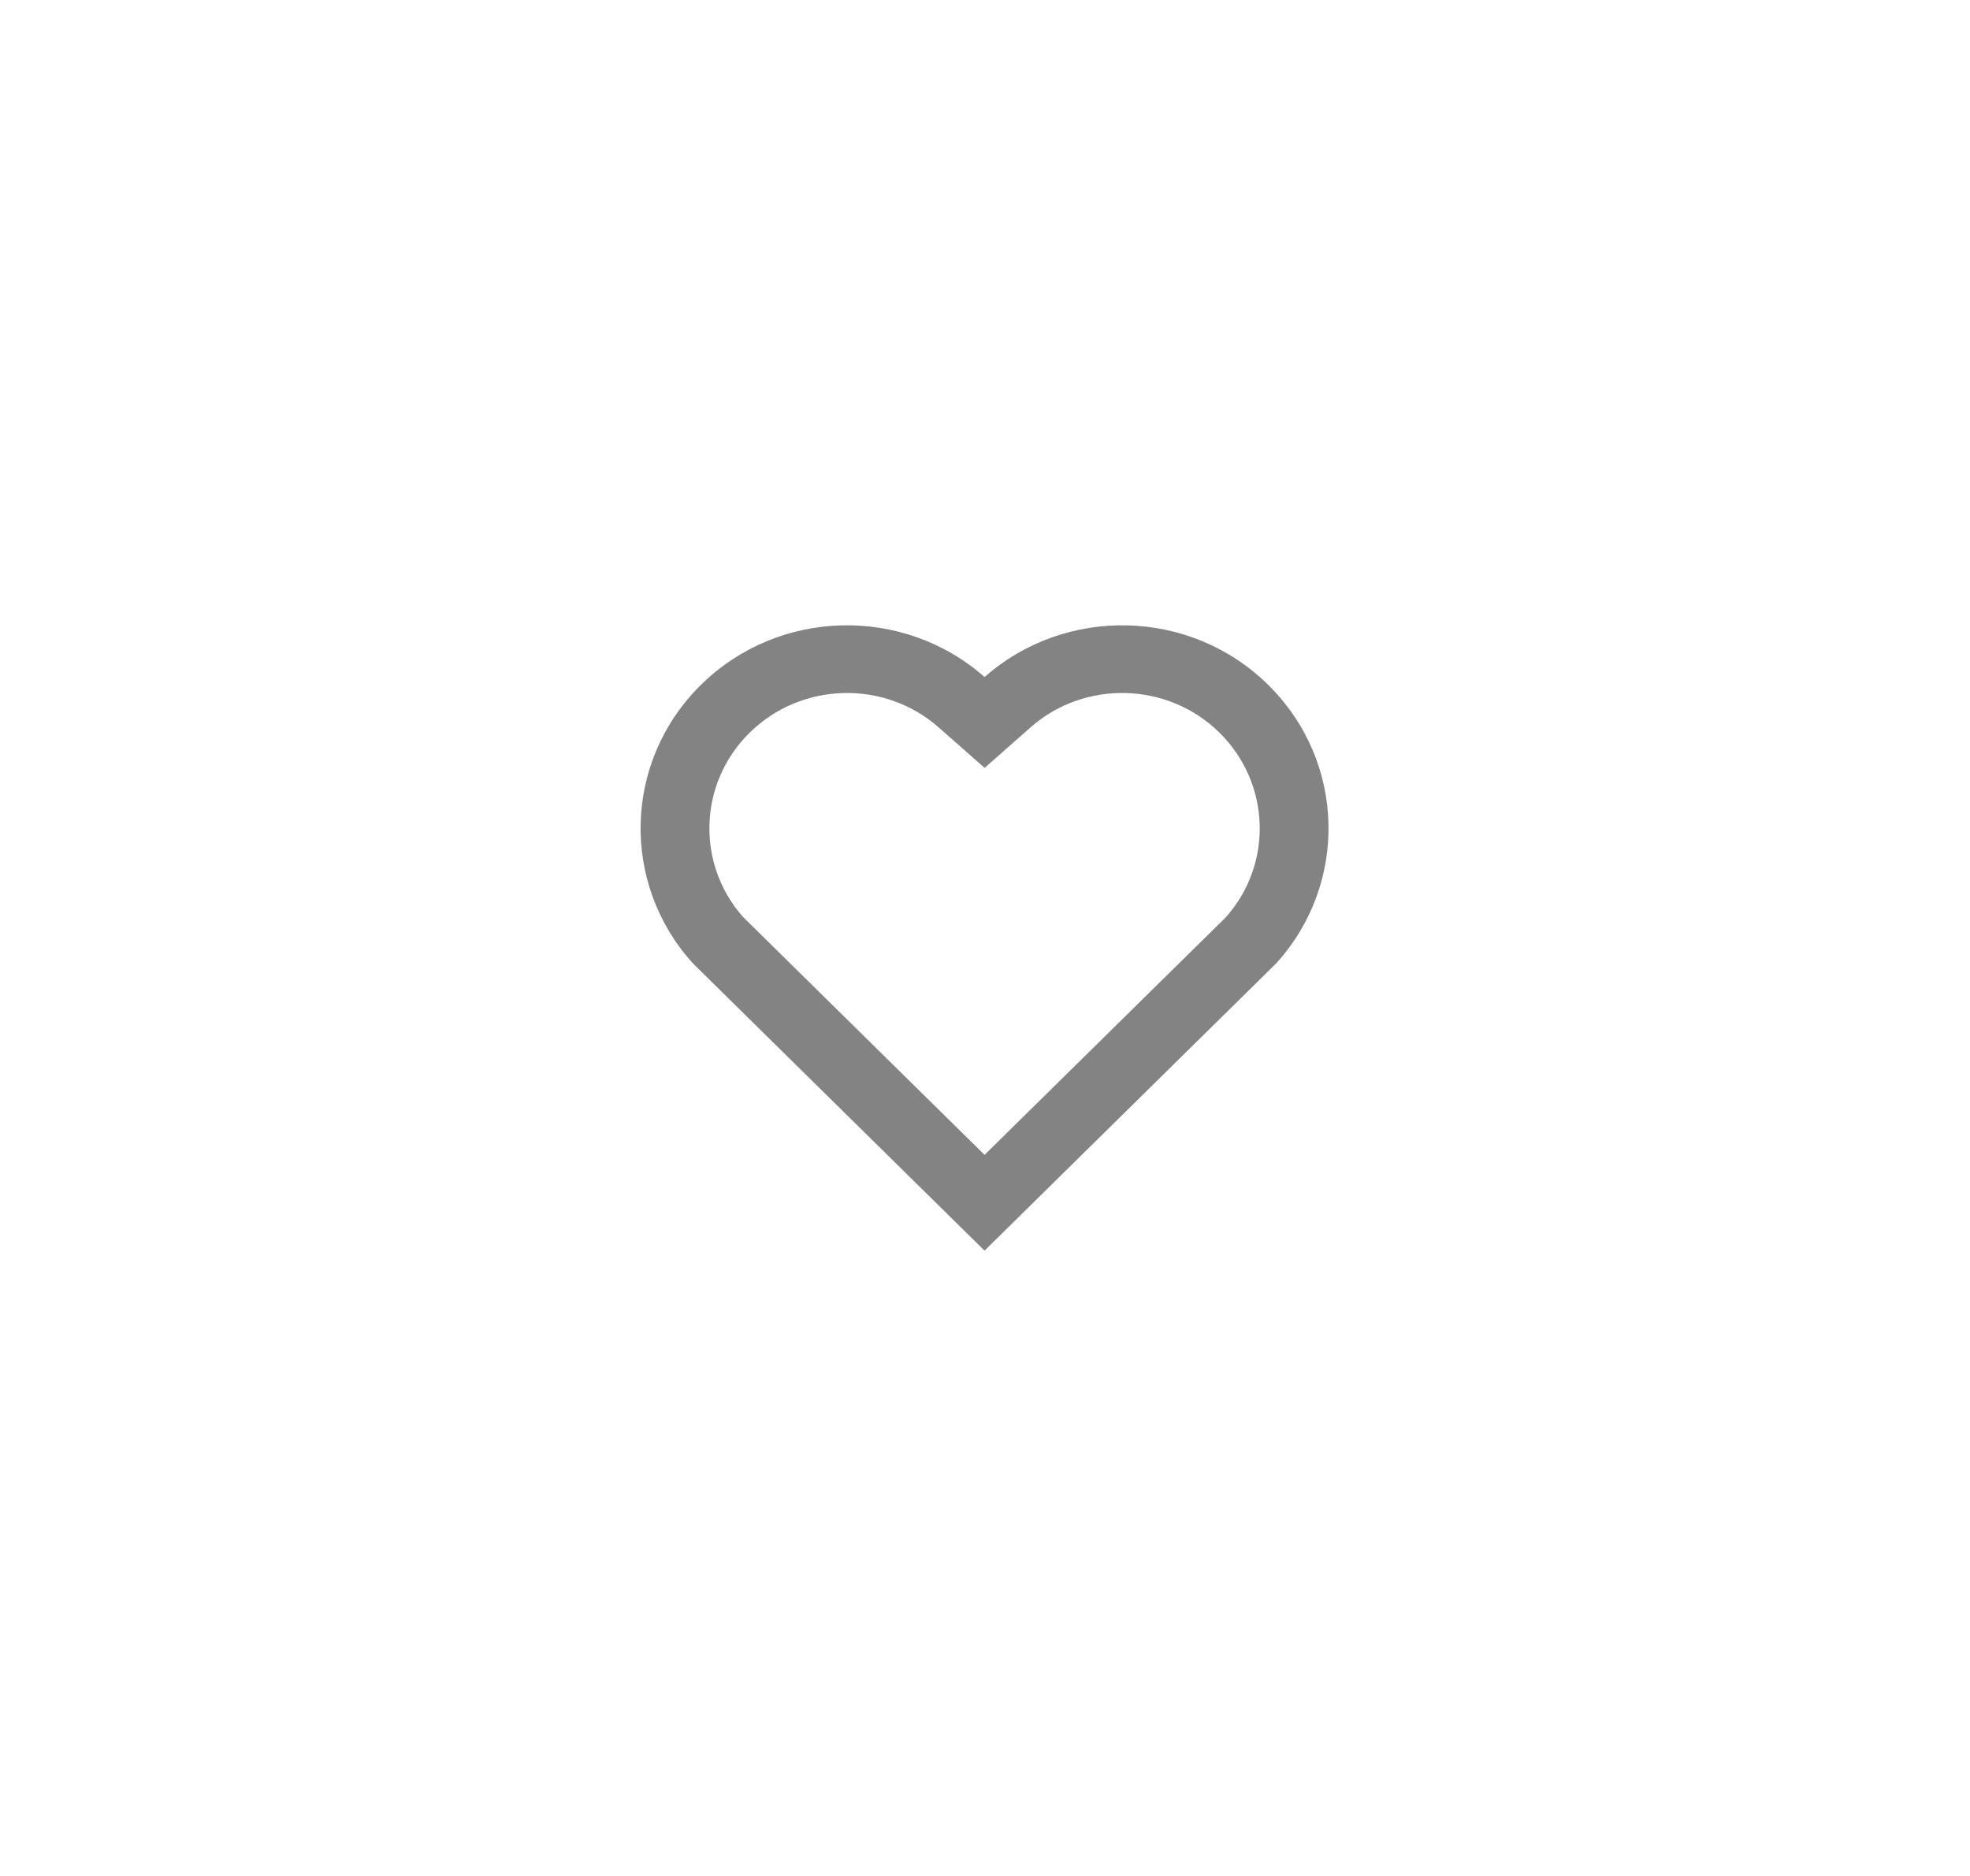
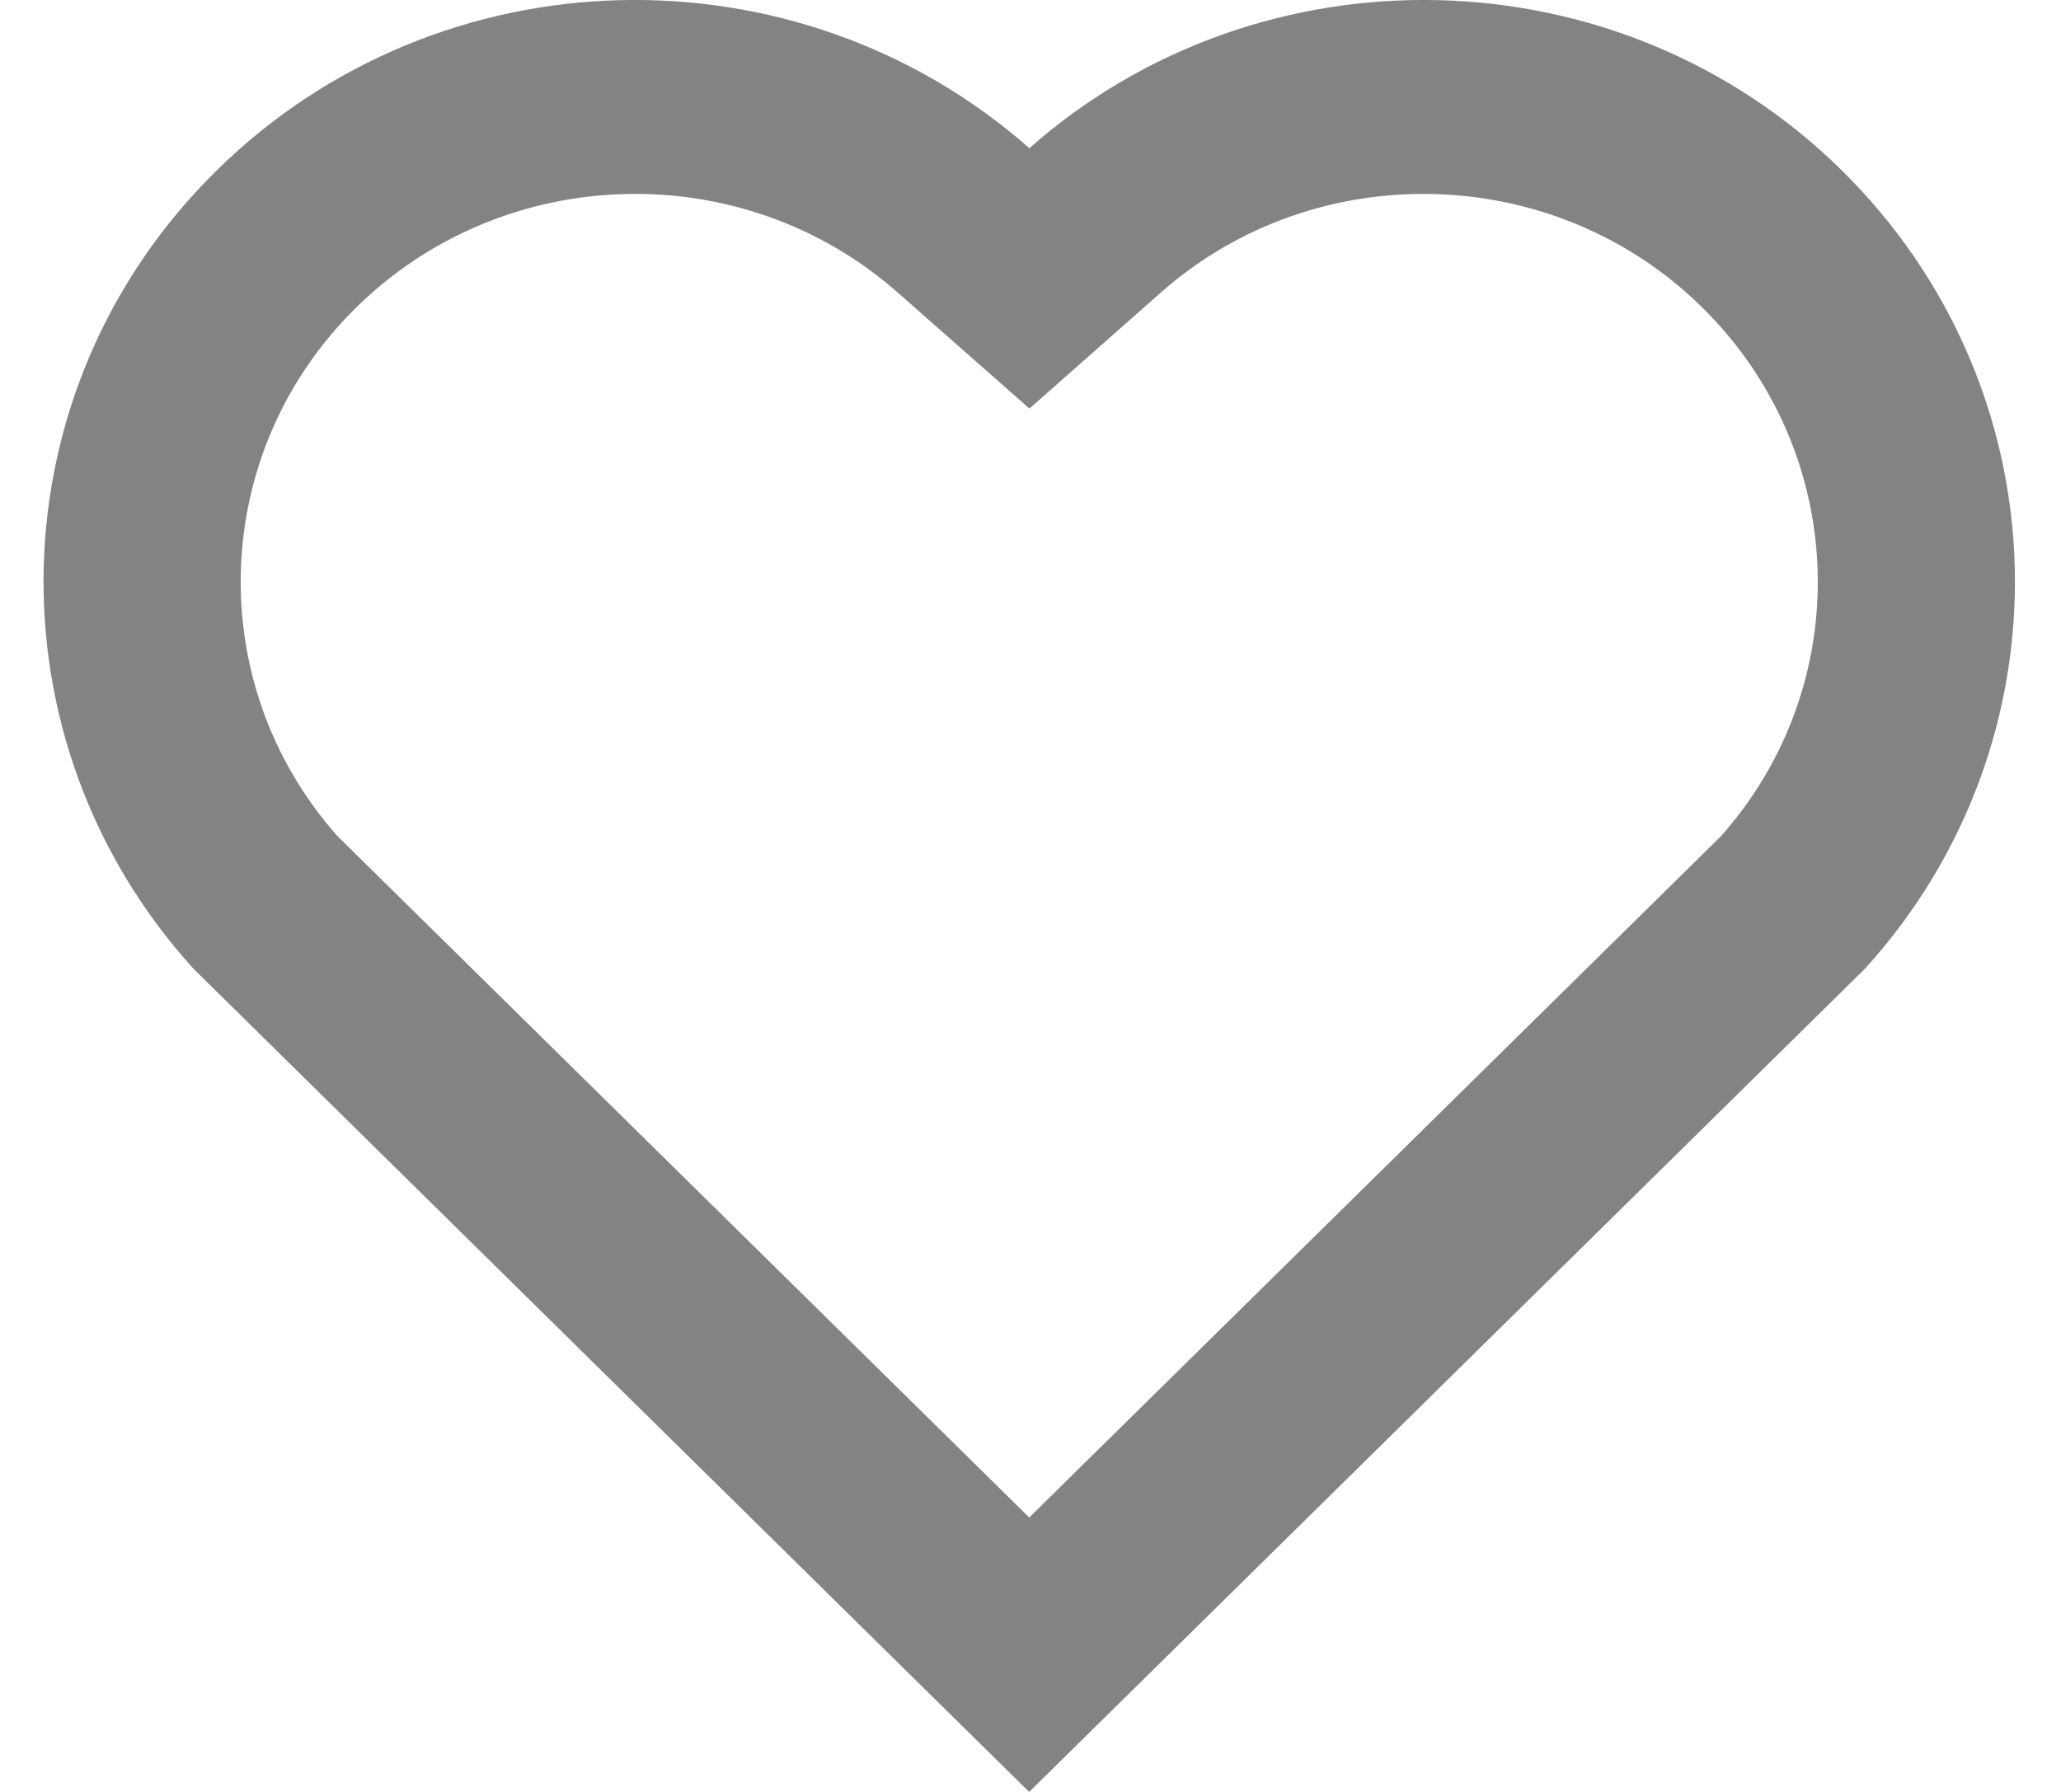
- <svg xmlns="http://www.w3.org/2000/svg" width="63" height="60" viewBox="0 0 63 60" fill="none">
-   <path d="M31.487 21.654C34.071 19.372 38.063 19.448 40.553 21.901C43.041 24.355 43.127 28.263 40.812 30.812L31.485 40L22.159 30.812C19.845 28.263 19.931 24.348 22.419 21.901C24.91 19.451 28.895 19.369 31.487 21.654ZM38.995 23.43C37.345 21.805 34.683 21.739 32.956 23.264L31.488 24.56L30.018 23.265C28.286 21.738 25.629 21.805 23.975 23.432C22.336 25.044 22.253 27.625 23.764 29.33L31.486 36.937L39.208 29.331C40.719 27.625 40.636 25.047 38.995 23.43Z" fill="#838383" />
+ <svg xmlns="http://www.w3.org/2000/svg" width="23" height="20" viewBox="0 0 23 20" fill="none">
+   <path d="M11.487 1.654C14.071 -0.628 18.064 -0.552 20.553 1.901C23.041 4.355 23.127 8.263 20.812 10.812L11.485 20L2.159 10.812C-0.155 8.263 -0.069 4.348 2.419 1.901C4.91 -0.549 8.895 -0.631 11.487 1.654ZM18.995 3.43C17.345 1.805 14.683 1.739 12.956 3.264L11.488 4.56L10.018 3.265C8.286 1.738 5.629 1.805 3.975 3.432C2.336 5.044 2.254 7.625 3.764 9.33L11.486 16.937L19.207 9.331C20.719 7.625 20.636 5.047 18.995 3.43Z" fill="#838383" />
</svg>
